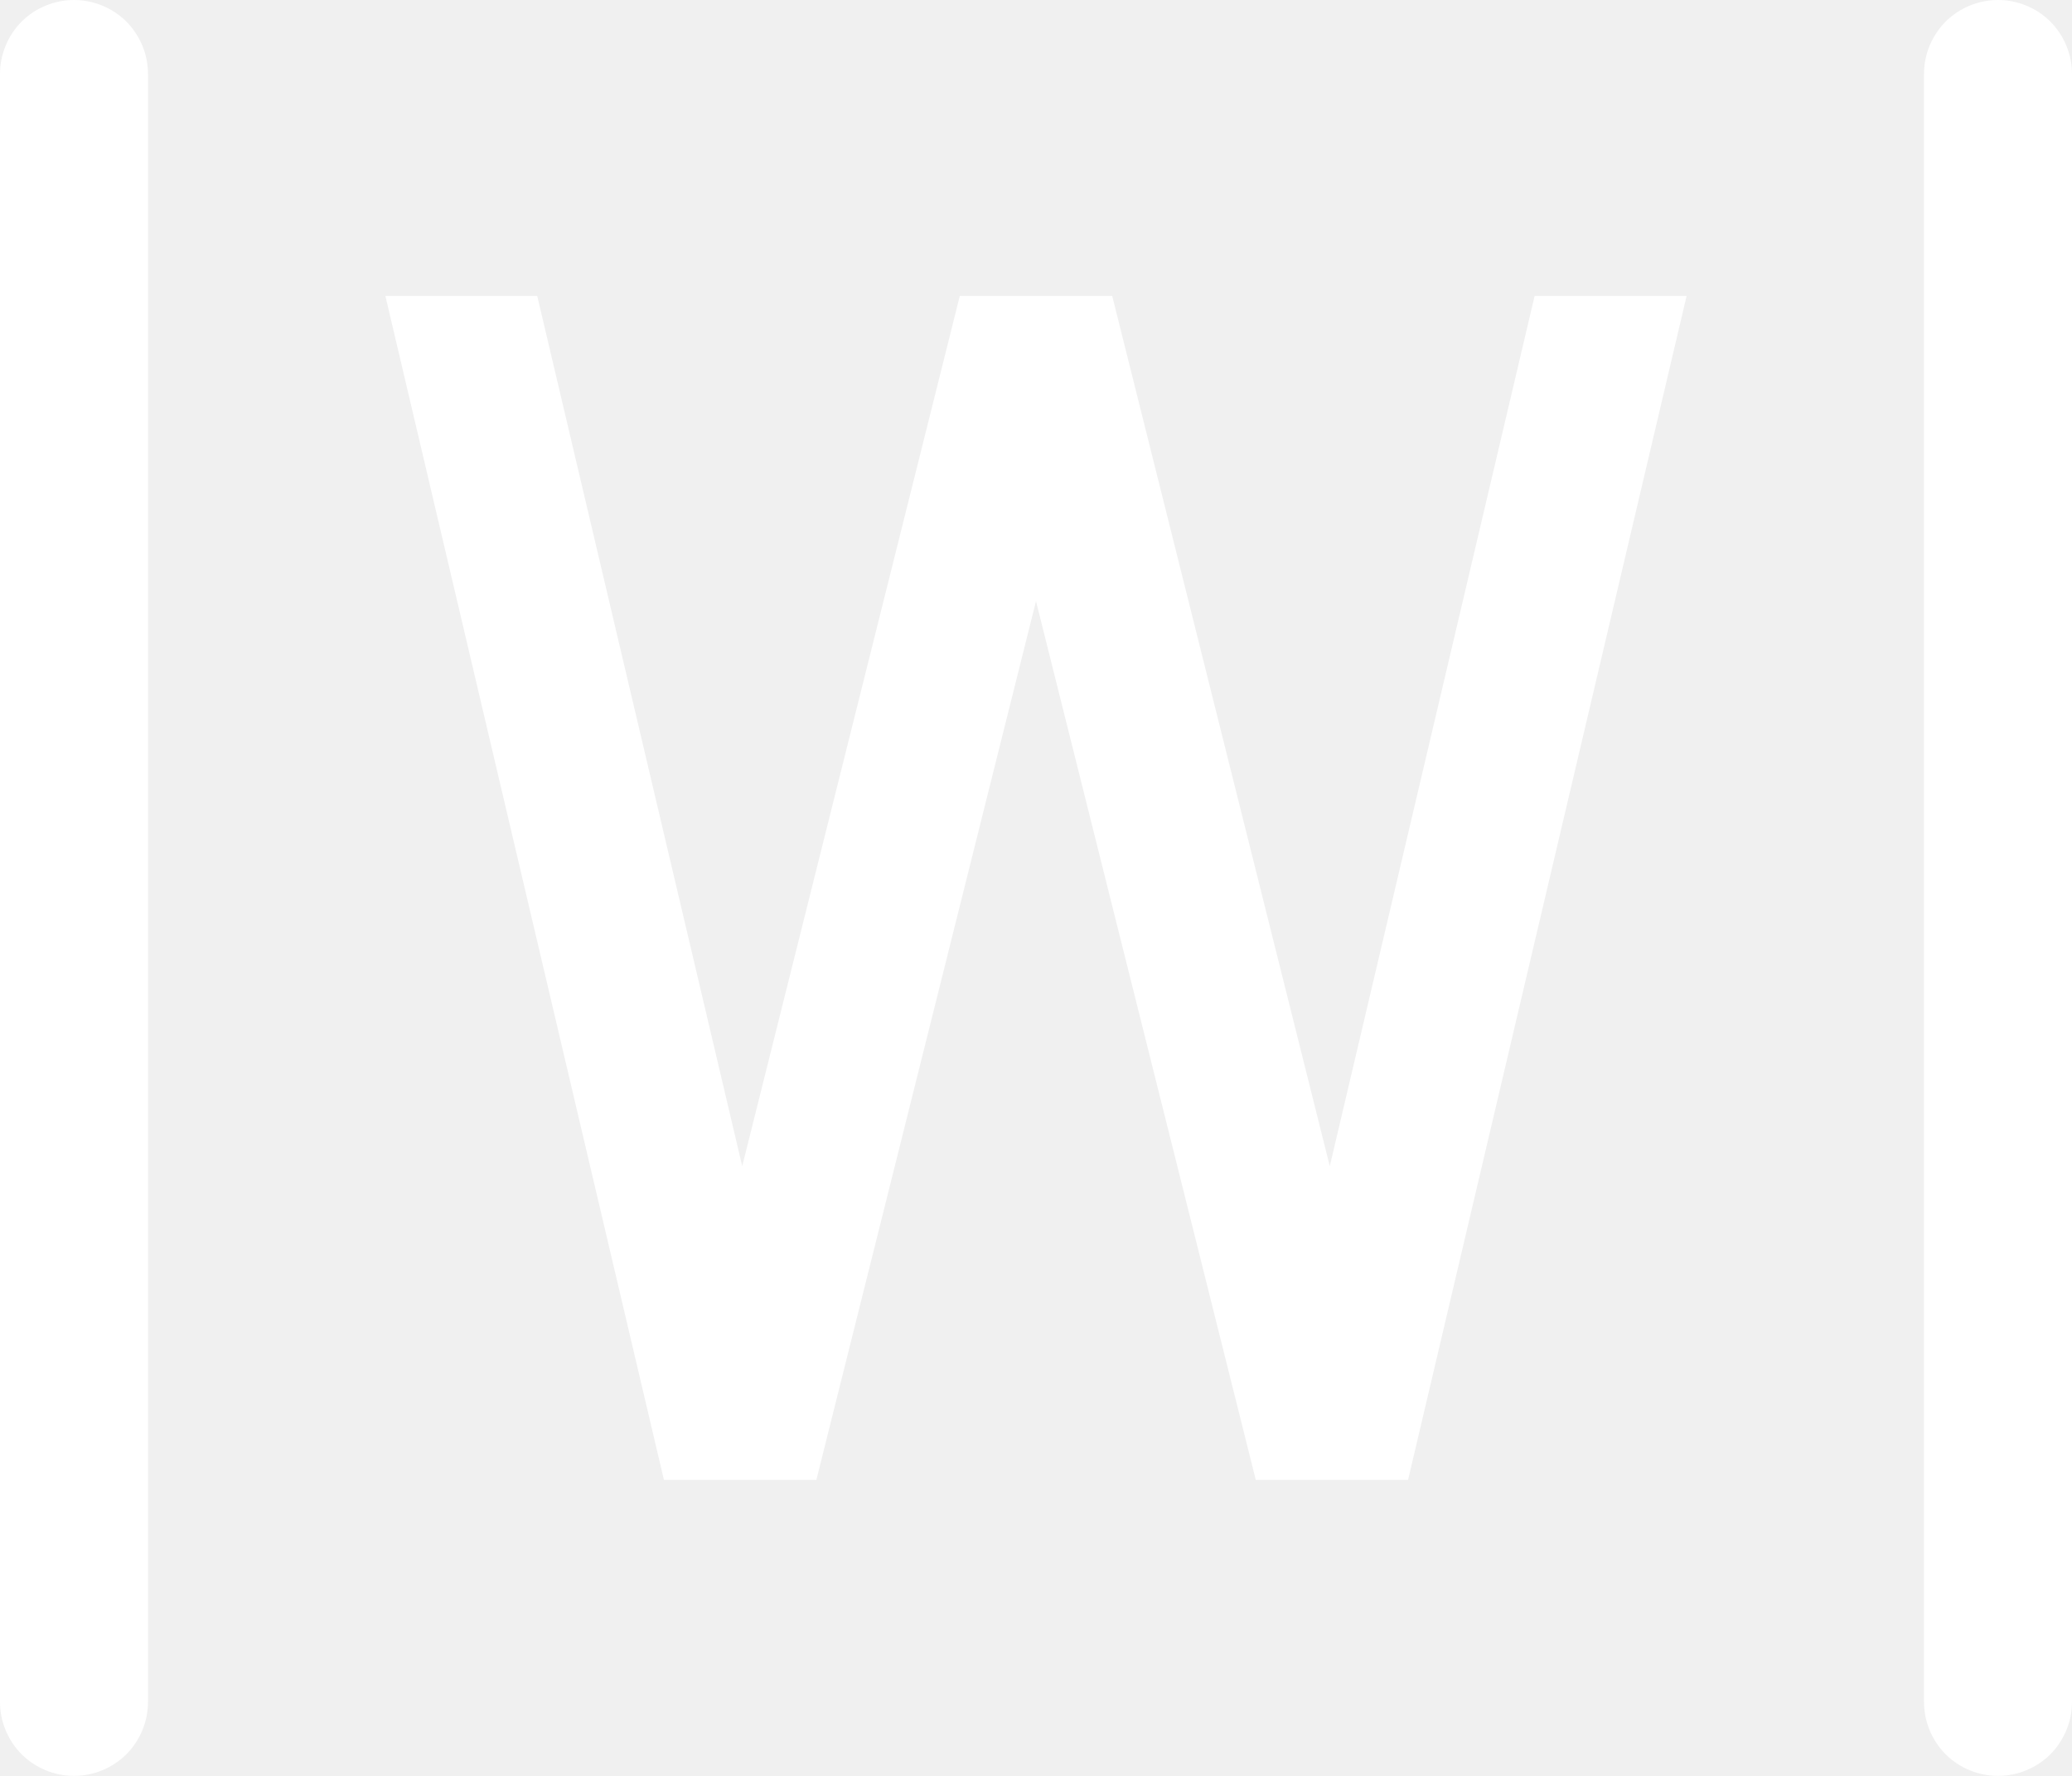
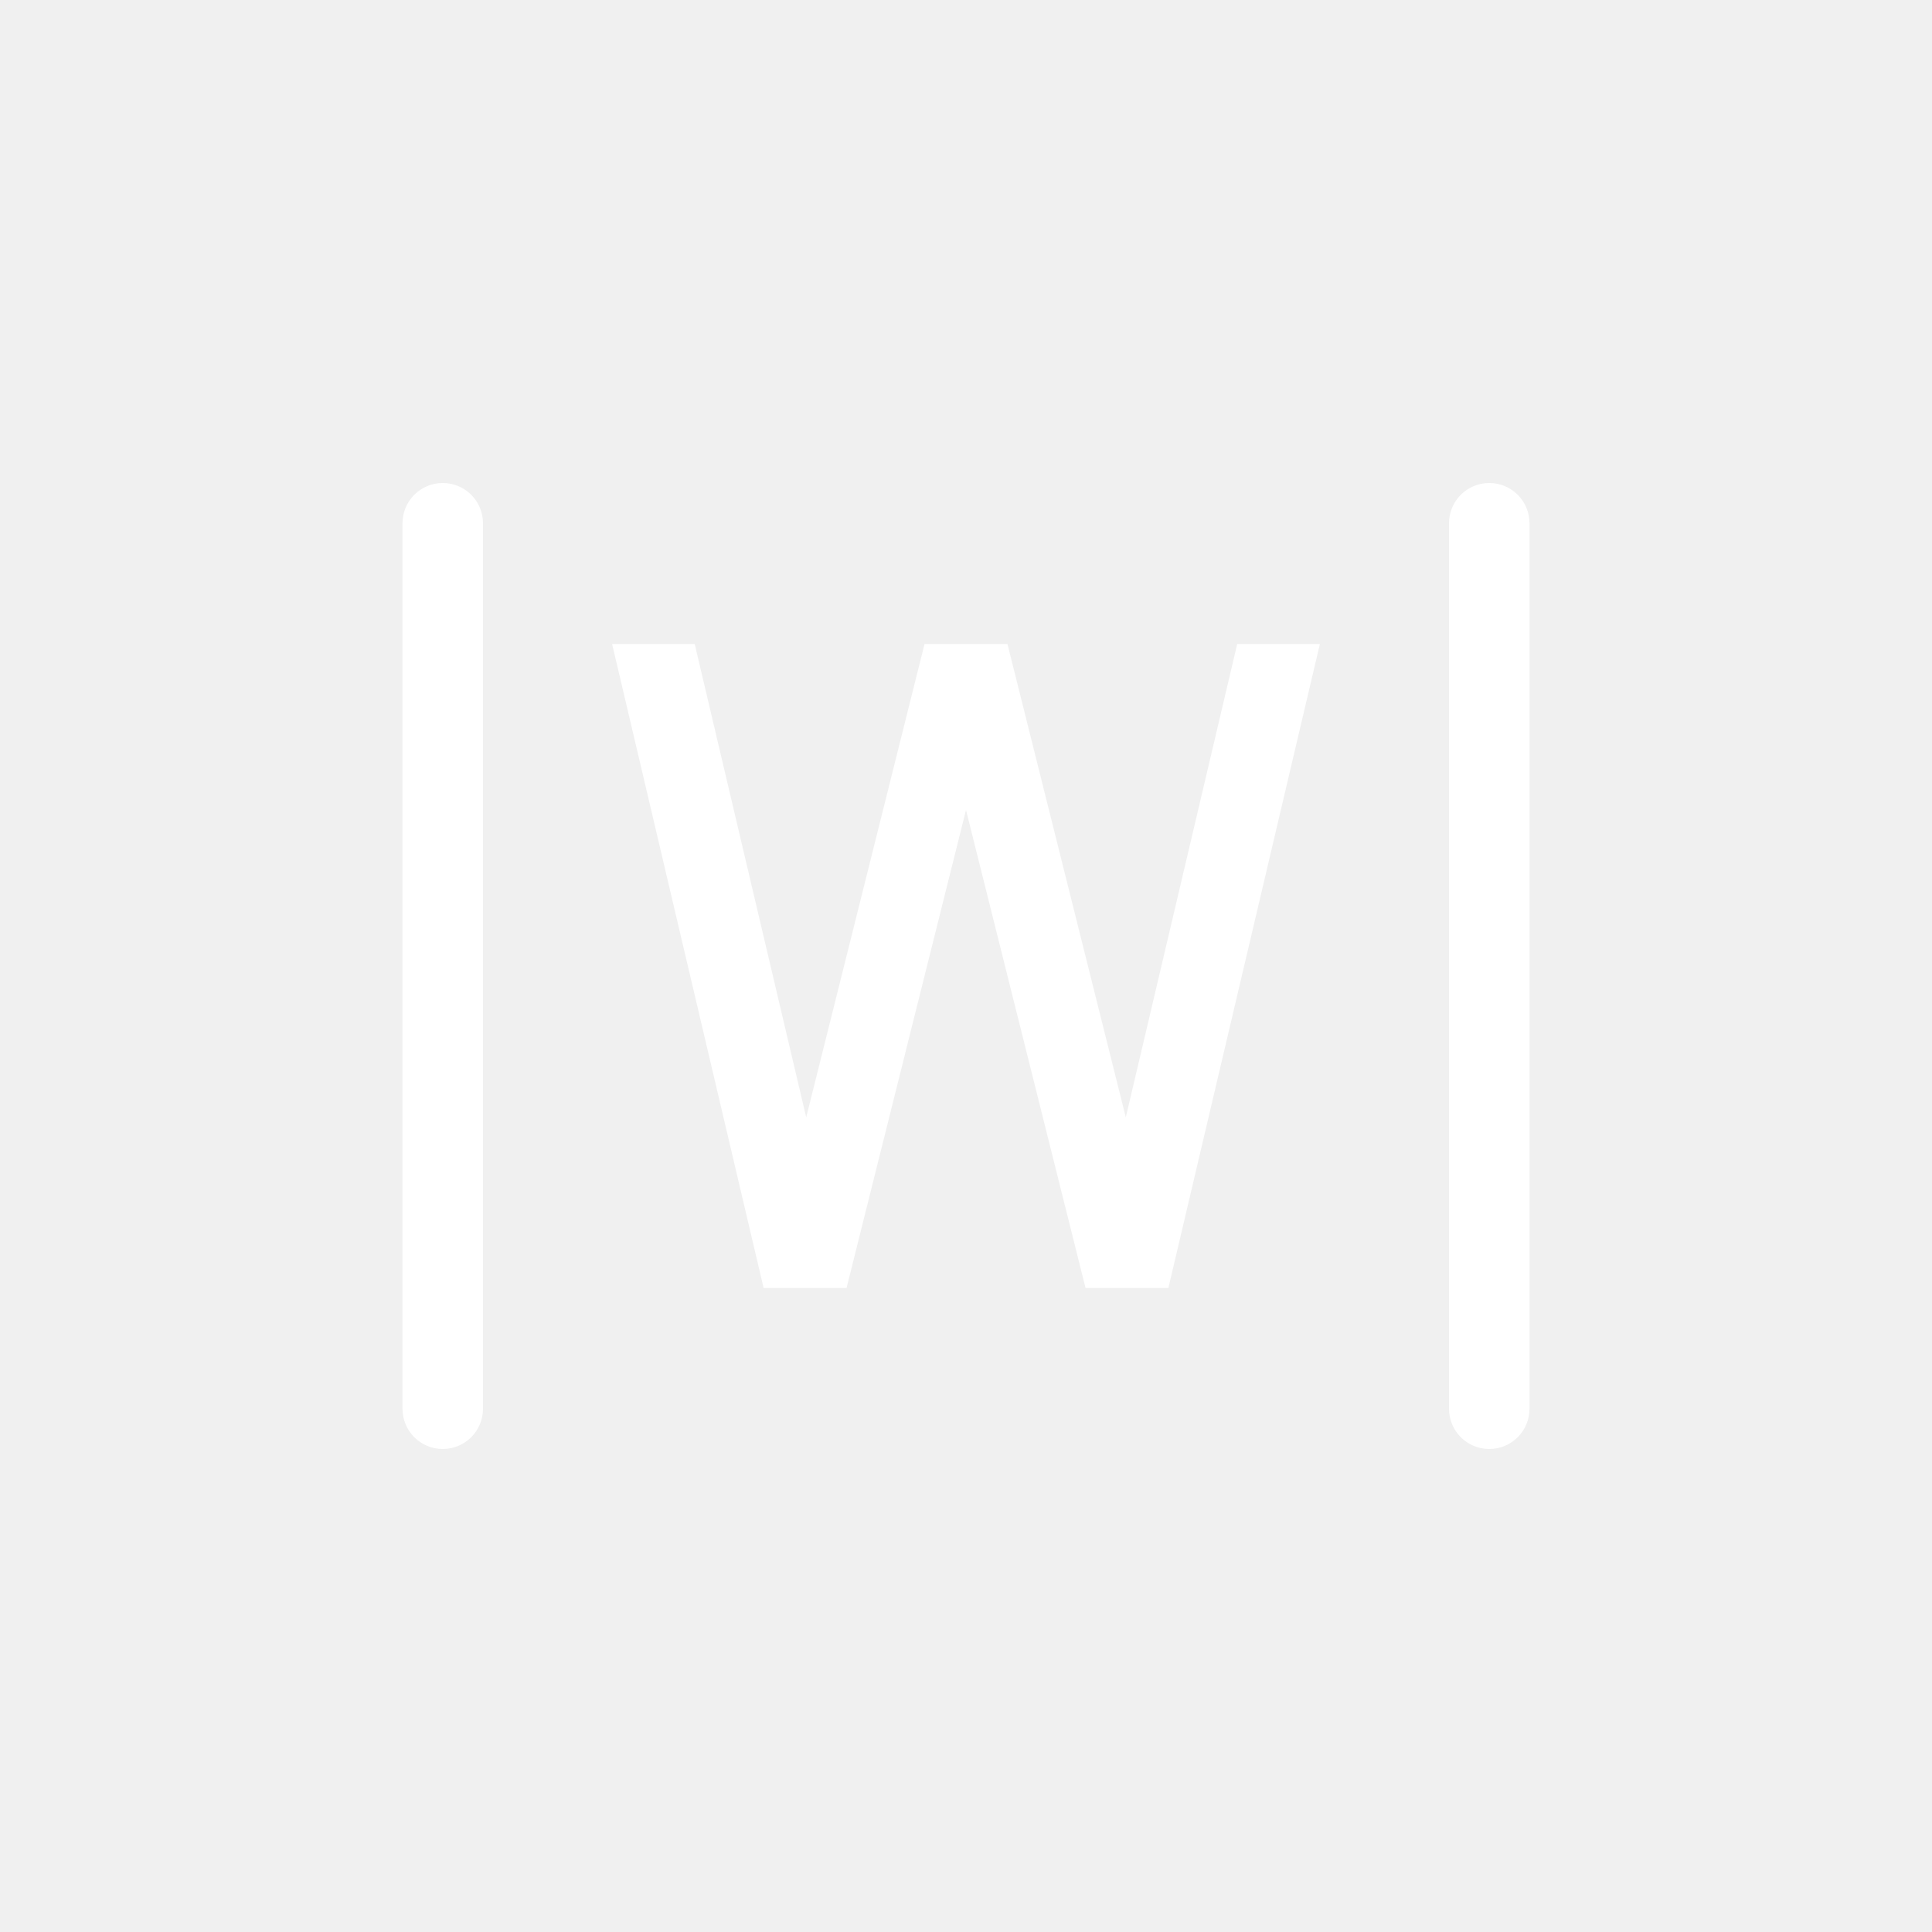
- <svg xmlns="http://www.w3.org/2000/svg" width="14" height="12" viewBox="0 0 14 12" fill="none">
-   <path data-svg-property="fill" fill-rule="evenodd" clip-rule="evenodd" d="M0.5 12C0.367 12 0.24 11.947 0.146 11.854C0.053 11.76 0 11.633 0 11.5V0.5C0 0.367 0.053 0.24 0.146 0.146C0.24 0.053 0.367 0 0.5 0C0.633 0 0.76 0.053 0.854 0.146C0.947 0.24 1 0.367 1 0.5V11.5C1 11.633 0.947 11.76 0.854 11.854C0.76 11.947 0.633 12 0.5 12ZM13.5 12C13.367 12 13.24 11.947 13.146 11.854C13.053 11.76 13 11.633 13 11.5V0.5C13 0.367 13.053 0.24 13.146 0.146C13.24 0.053 13.367 0 13.5 0C13.633 0 13.76 0.053 13.854 0.146C13.947 0.24 14 0.367 14 0.5V11.5C14 11.633 13.947 11.76 13.854 11.854C13.76 11.947 13.633 12 13.5 12ZM2.604 2L4.486 10H5.516L7 4.062L8.485 10H9.514L11.396 2H10.369L8.985 7.88L7.515 2H6.485L5.015 7.88L3.63 2H2.604Z" fill="white" />
+ <svg width="24" height="24" fill="none" viewBox="0 0 24 24" data-fpl-icon-size="24">
+   <path data-svg-property="fill" fill="white" fill-rule="evenodd" d="M5.5 18a.5.5 0 0 1-.5-.5v-11a.5.5 0 0 1 1 0v11a.5.5 0 0 1-.5.5m13 0a.5.5 0 0 1-.5-.5v-11a.5.5 0 0 1 1 0v11a.5.5 0 0 1-.5.5M7.604 8l1.882 8h1.03L12 10.062 13.485 16h1.029l1.882-8h-1.027l-1.384 5.88L12.515 8h-1.03l-1.47 5.88L8.63 8z" clip-rule="evenodd" />
</svg>
